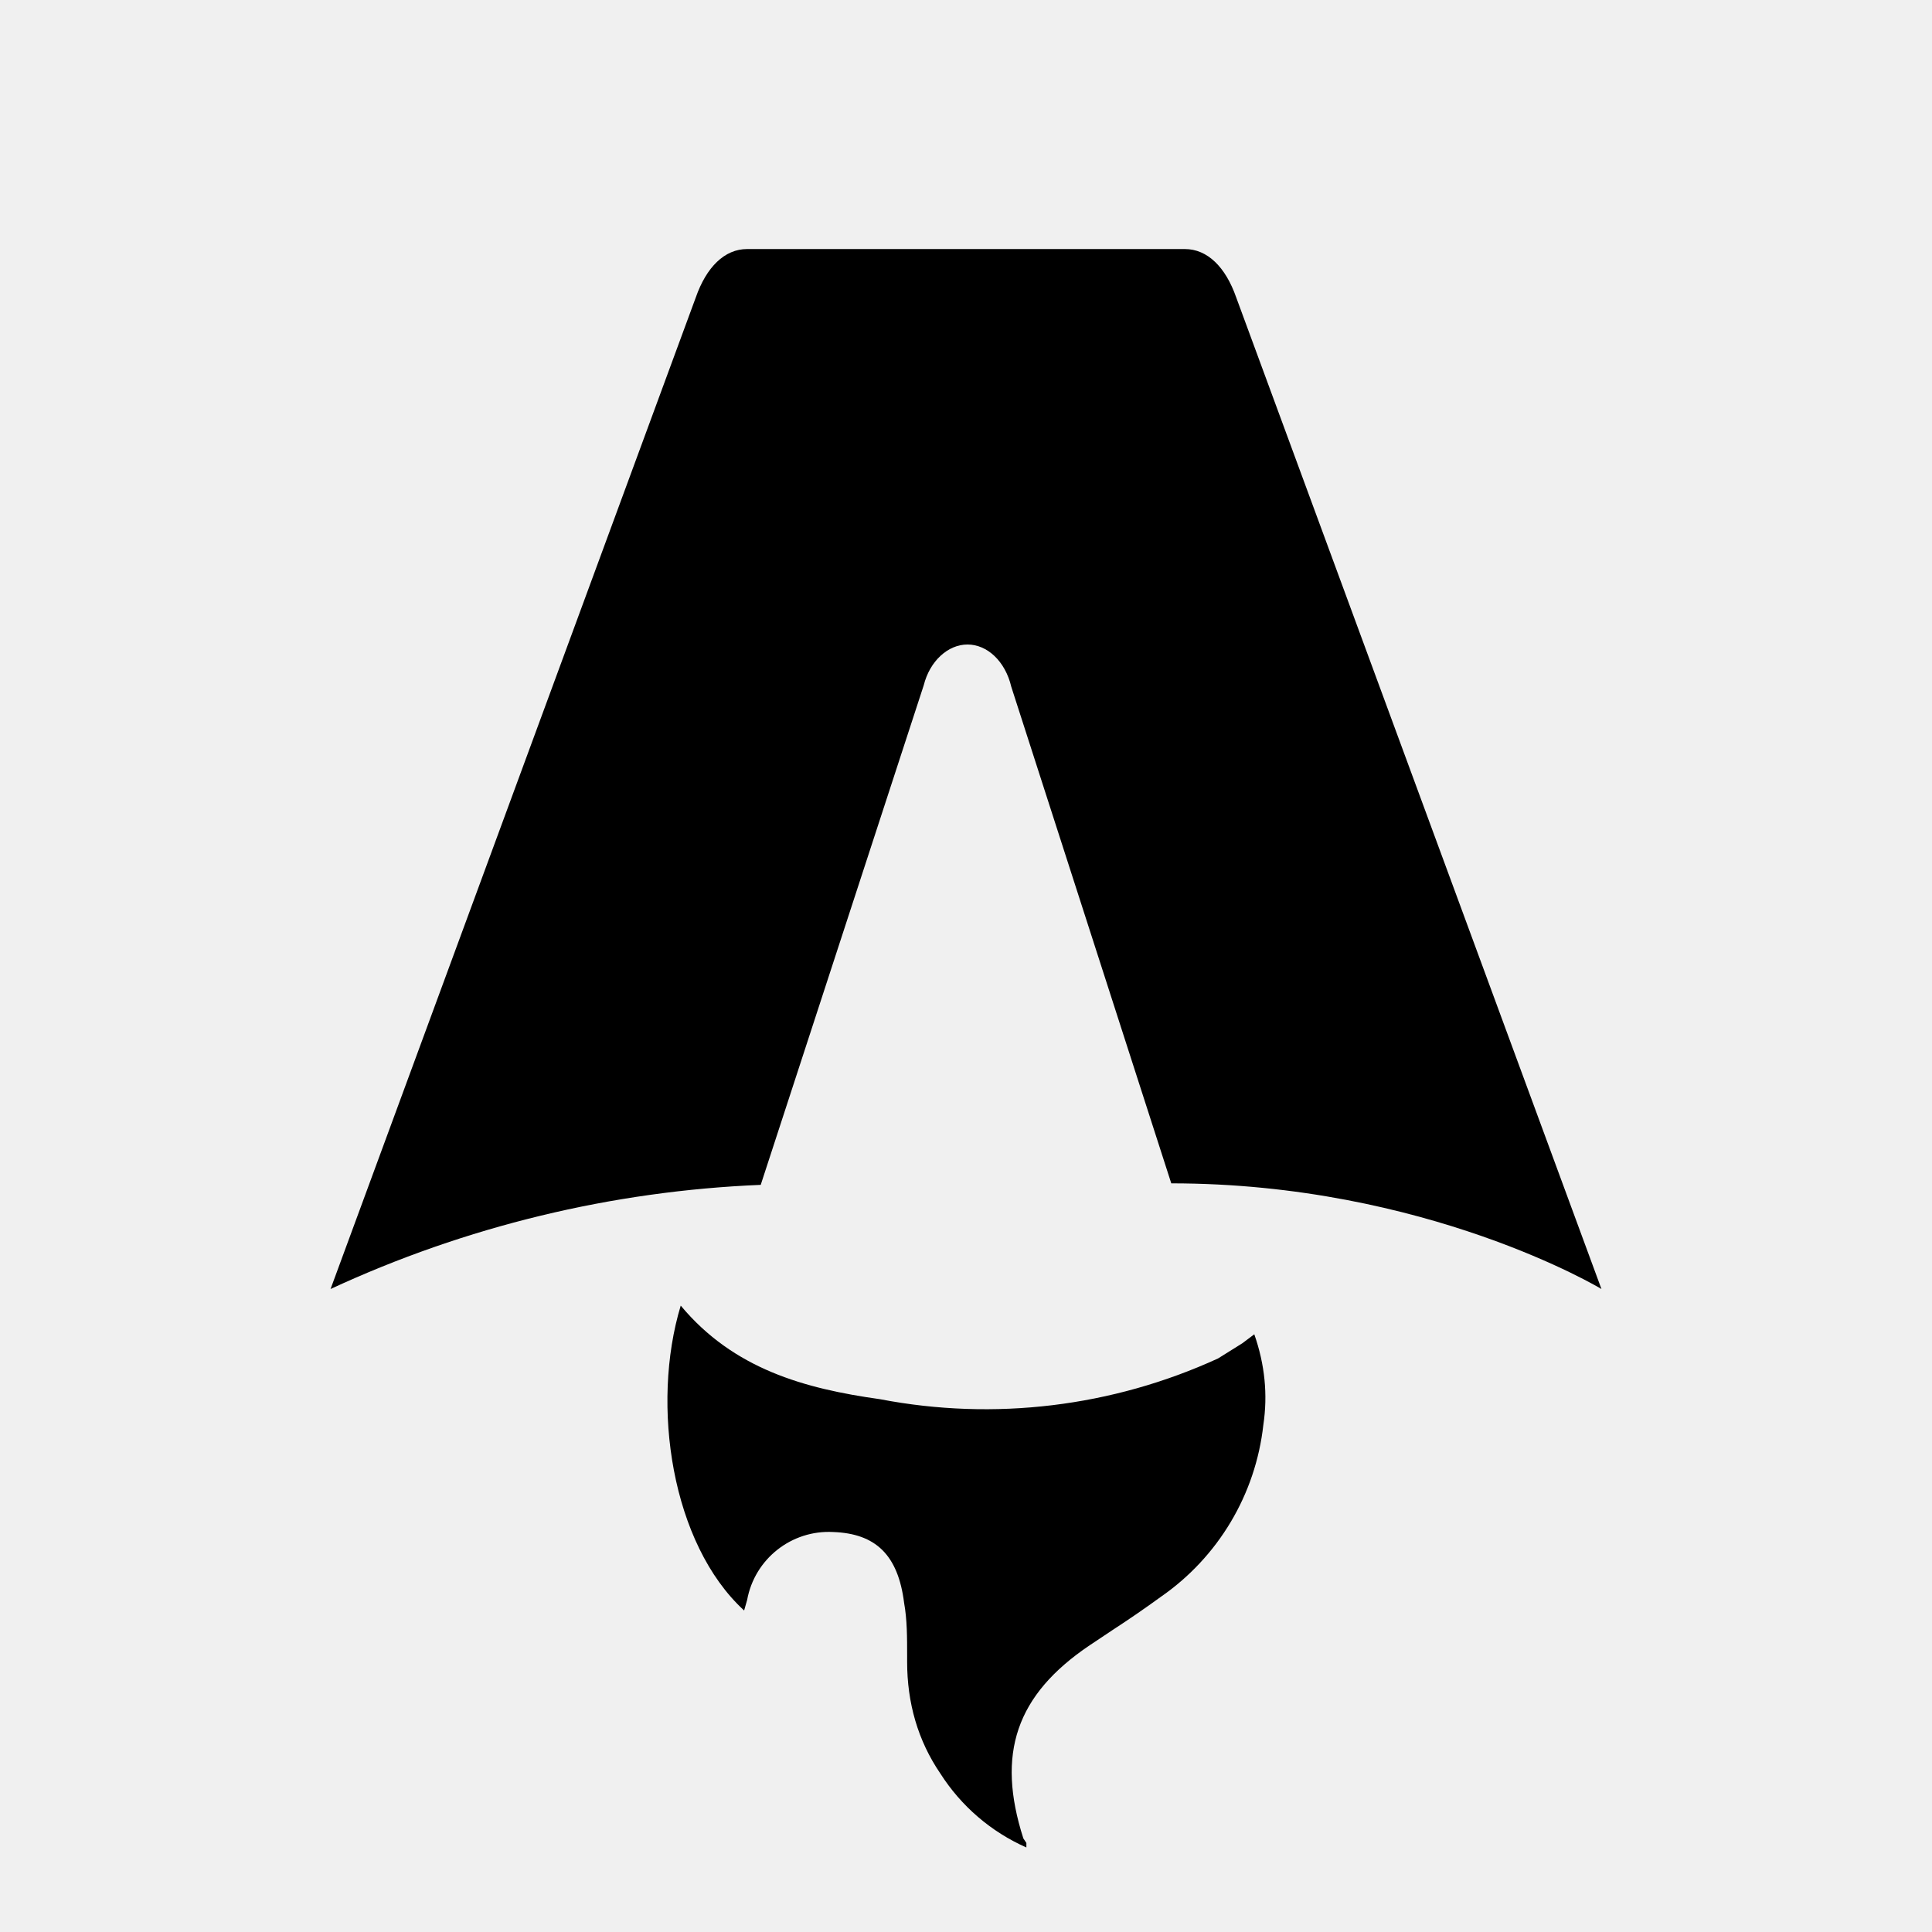
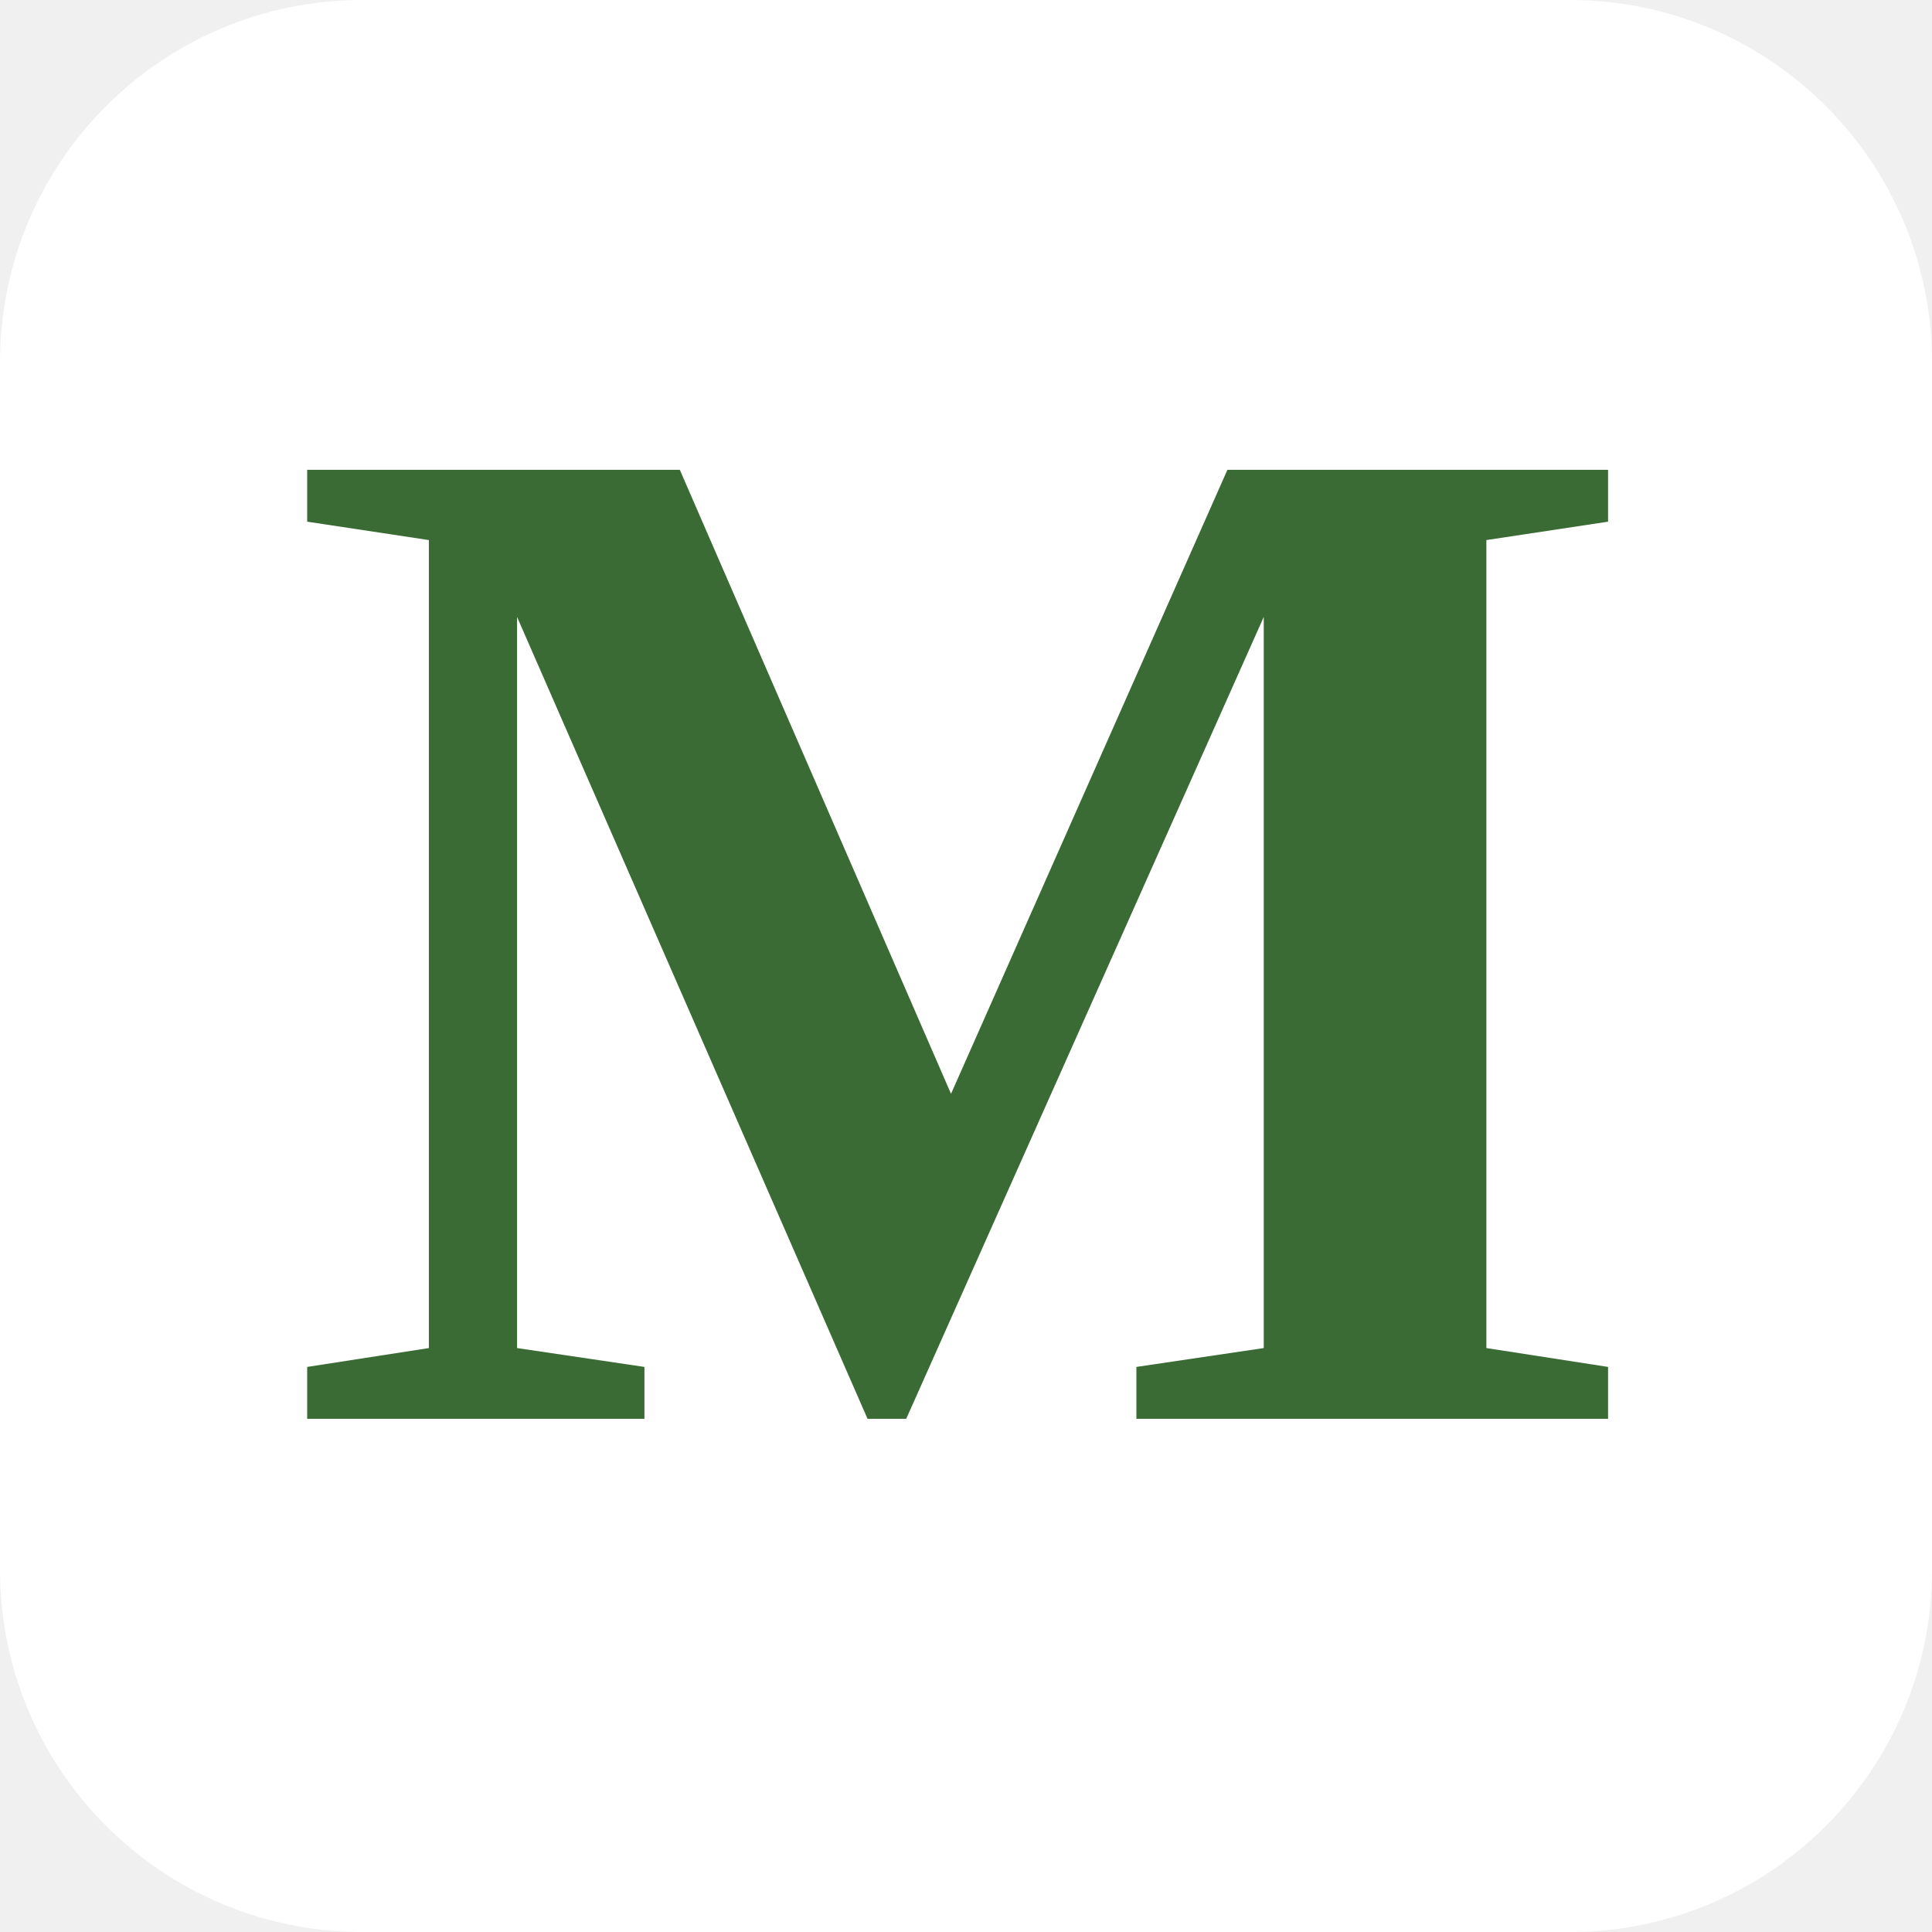
- <svg xmlns="http://www.w3.org/2000/svg" fill="none" viewBox="0 0 128 128">
-   <path d="M50.4 78.5a75.1 75.1 0 0 0-28.5 6.9l24.2-65.7c.7-2 1.9-3.2 3.4-3.2h29c1.5 0 2.7 1.2 3.4 3.2l24.2 65.7s-11.6-7-28.5-7L67 45.5c-.4-1.7-1.6-2.8-2.9-2.8-1.3 0-2.5 1.1-2.9 2.7L50.4 78.5Zm-1.1 28.2Zm-4.2-20.2c-2 6.6-.6 15.8 4.2 20.2a17.5 17.5 0 0 1 .2-.7 5.5 5.5 0 0 1 5.7-4.5c2.8.1 4.3 1.5 4.7 4.7.2 1.1.2 2.3.2 3.5v.4c0 2.7.7 5.2 2.2 7.4a13 13 0 0 0 5.7 4.9v-.3l-.2-.3c-1.8-5.6-.5-9.5 4.4-12.8l1.5-1a73 73 0 0 0 3.2-2.2 16 16 0 0 0 6.8-11.4c.3-2 .1-4-.6-6l-.8.6-1.6 1a37 37 0 0 1-22.4 2.7c-5-.7-9.7-2-13.2-6.2Z" />
-   <style>
-         path { fill: #000; }
-         @media (prefers-color-scheme: dark) {
-             path { fill: #FFF; }
-         }
-     </style>
+ <svg xmlns="http://www.w3.org/2000/svg" viewBox="0 0 64 64">
+   <rect width="64" height="64" rx="12" fill="#ffffff" />
+   <text x="32" y="47" font-family="Georgia, 'Times New Roman', serif" font-size="48" font-weight="700" fill="#3A6B35" text-anchor="middle" dominant-baseline="auto">M</text>
</svg>
